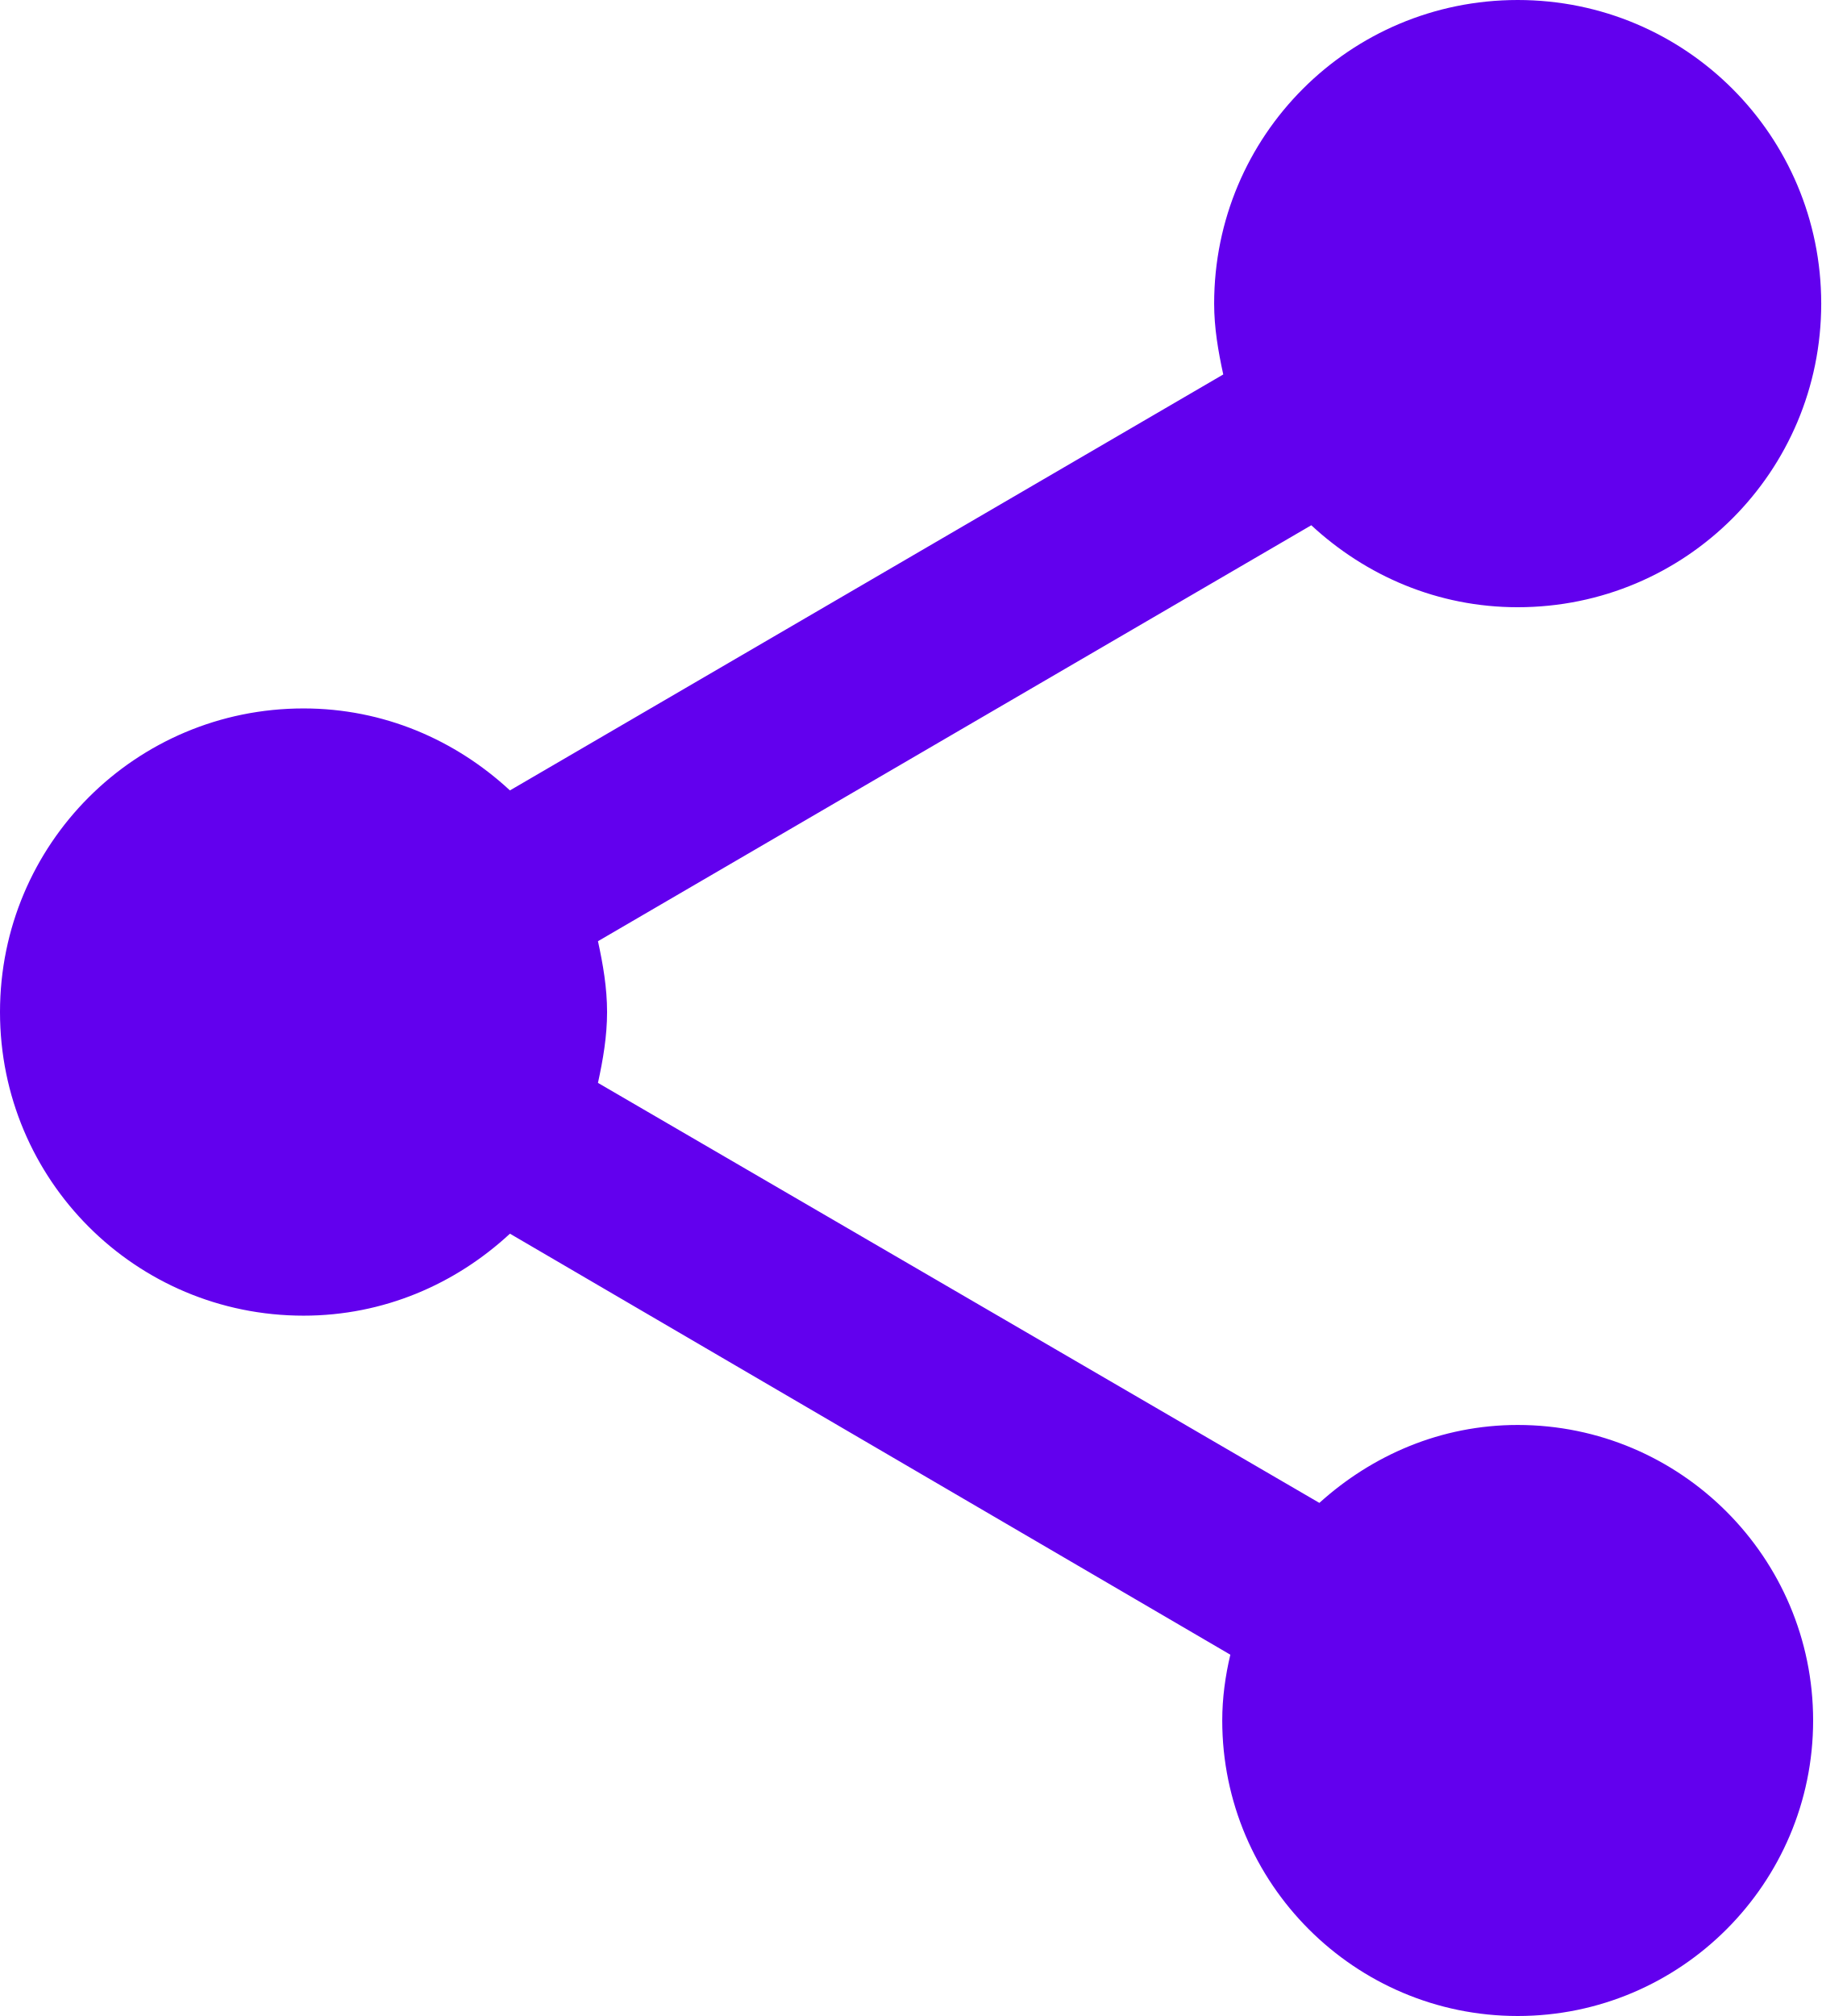
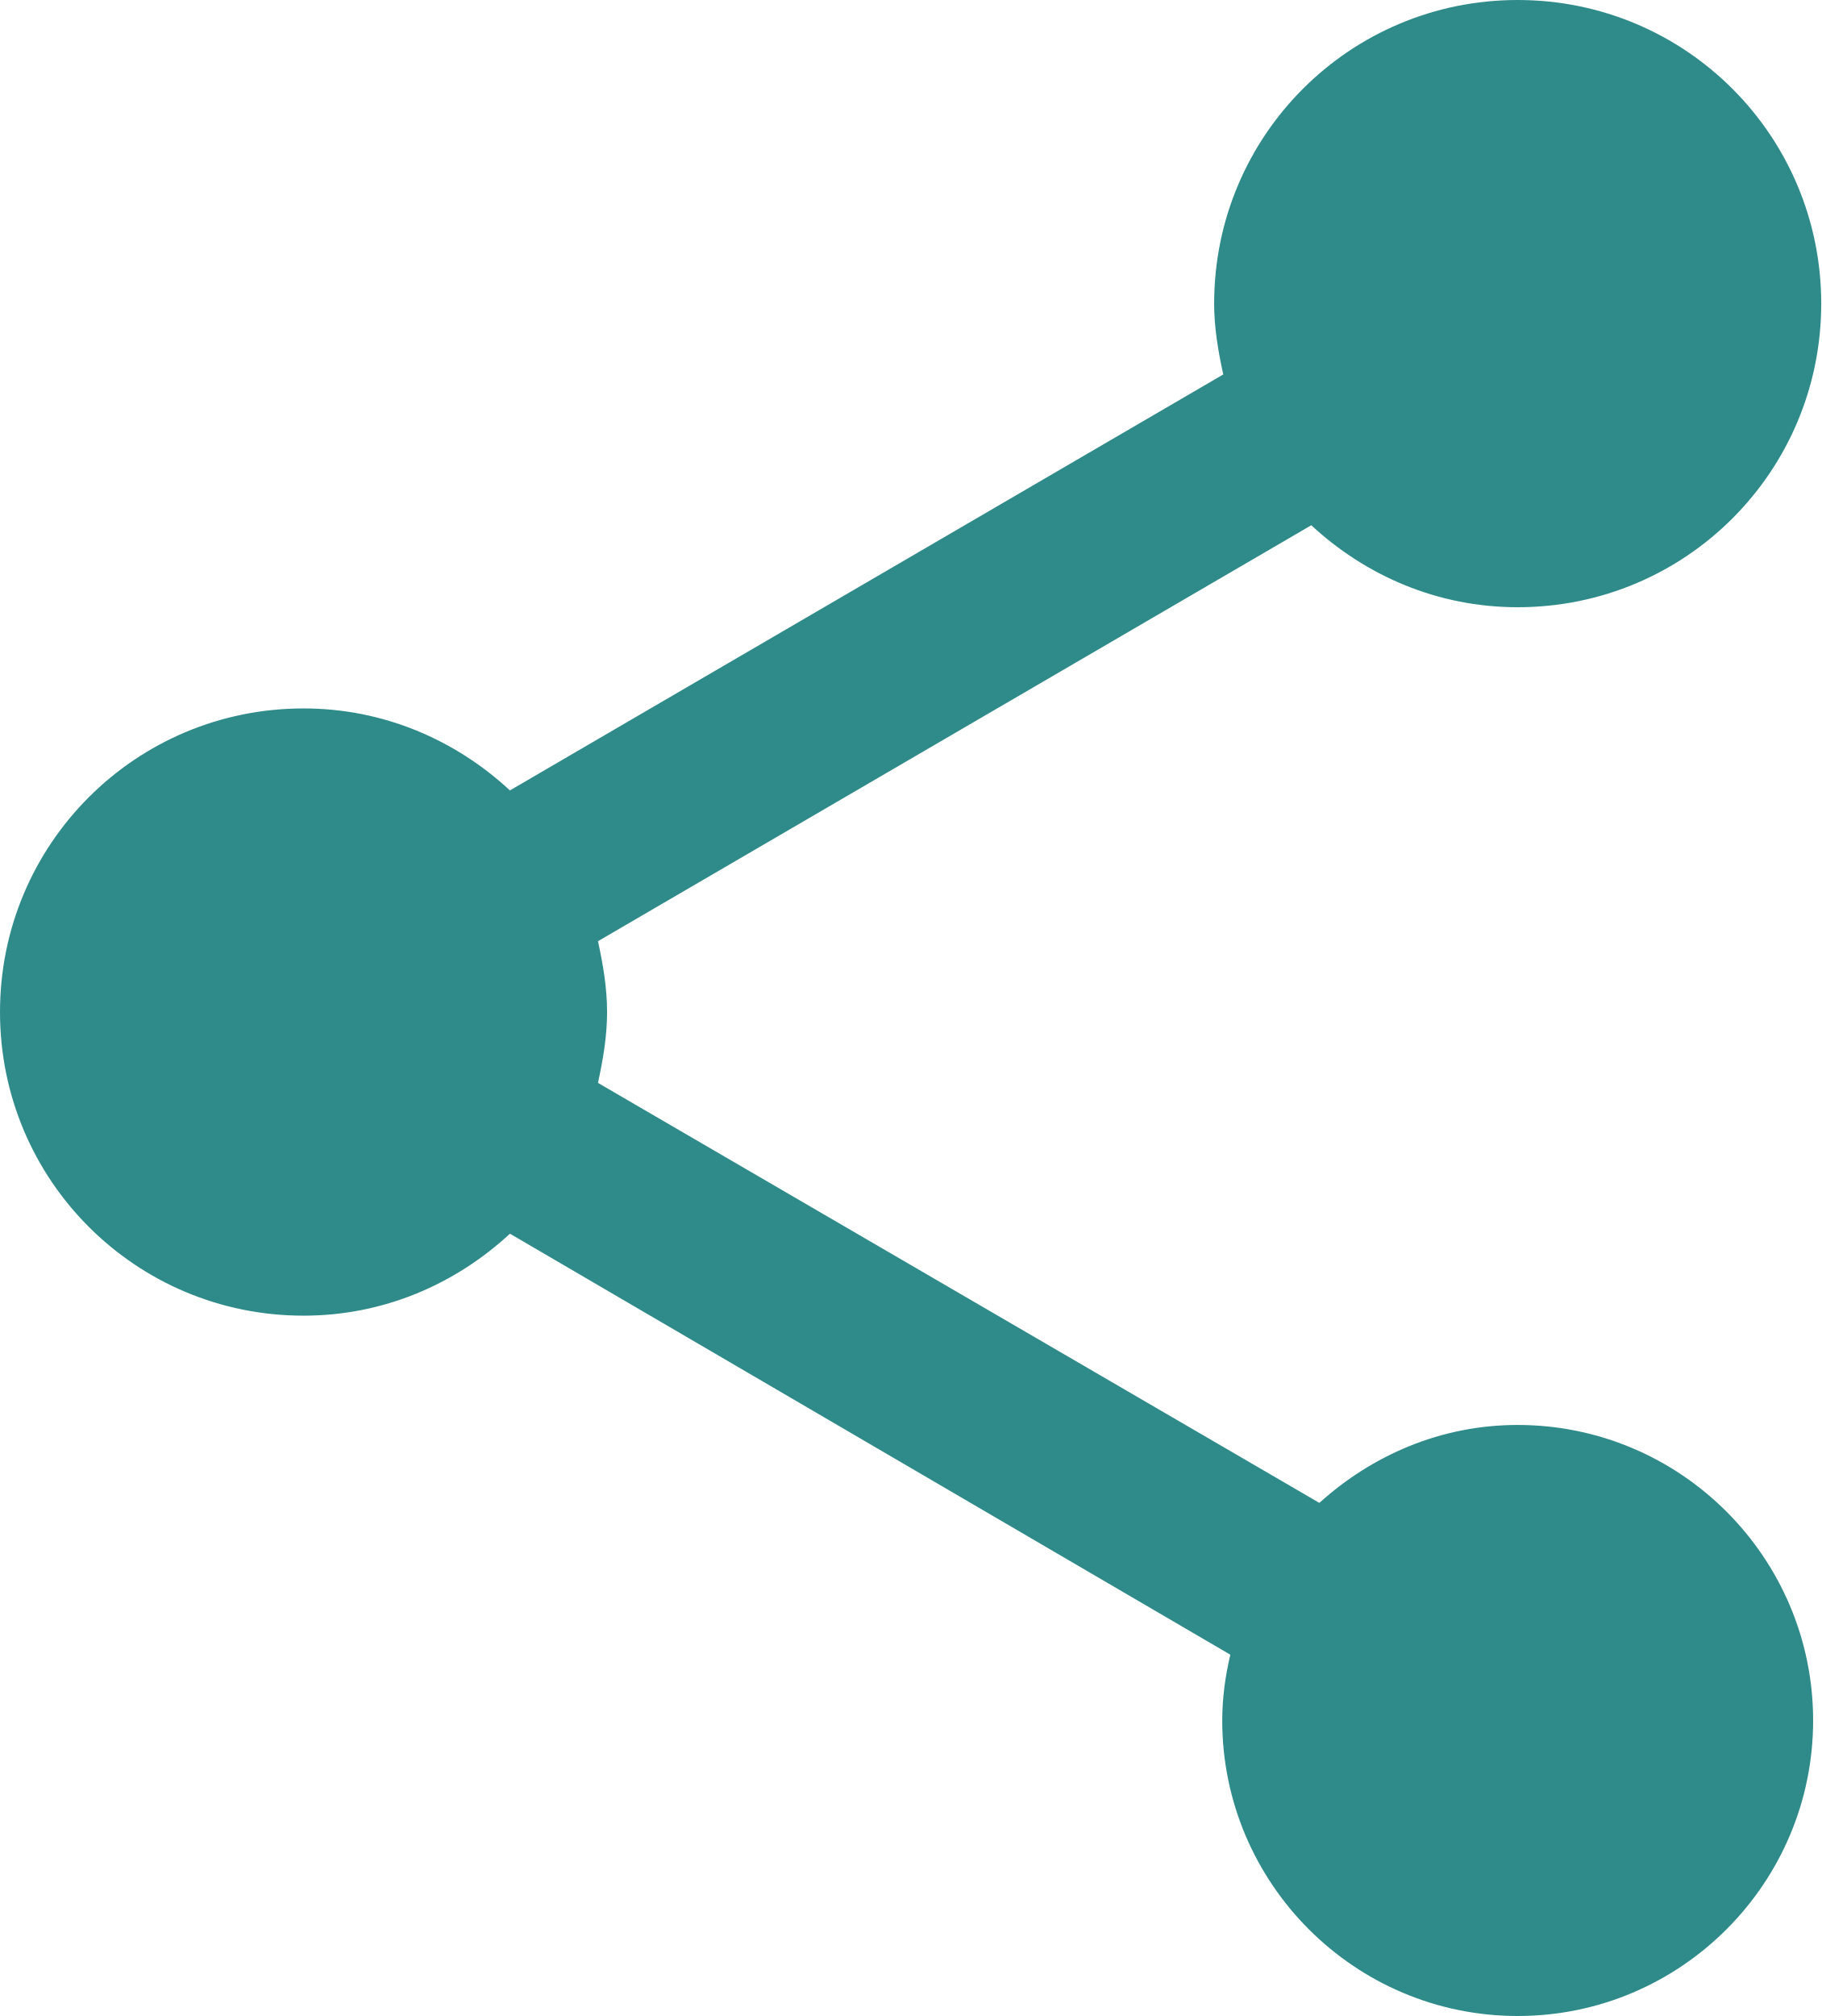
<svg xmlns="http://www.w3.org/2000/svg" width="18" height="19.92" viewBox="0 0 18 19.92" version="1.1" id="svg1">
  <defs id="defs1" />
-   <path fill="#6200ee" d="m 15,14.08 c -0.76,0 -1.44,0.3 -1.96,0.77 L 5.91,10.7 C 5.96,10.47 6,10.24 6,10 6,9.76 5.96,9.53 5.91,9.3 L 12.96,5.19 C 13.5,5.69 14.21,6 15,6 16.66,6 18,4.66 18,3 18,1.34 16.66,0 15,0 c -1.66,0 -3,1.34 -3,3 0,0.24 0.04,0.47 0.09,0.7 L 5.04,7.81 C 4.5,7.31 3.79,7 3,7 1.34,7 0,8.34 0,10 c 0,1.66 1.34,3 3,3 0.79,0 1.5,-0.31 2.04,-0.81 l 7.12,4.16 c -0.05,0.21 -0.08,0.43 -0.08,0.65 0,1.61 1.31,2.92 2.92,2.92 1.61,0 2.92,-1.31 2.92,-2.92 0,-1.61 -1.31,-2.92 -2.92,-2.92 z" id="path1" />
+   <path fill="#2f8a8a" d="m 15,14.08 c -0.76,0 -1.44,0.3 -1.96,0.77 L 5.91,10.7 C 5.96,10.47 6,10.24 6,10 6,9.76 5.96,9.53 5.91,9.3 L 12.96,5.19 C 13.5,5.69 14.21,6 15,6 16.66,6 18,4.66 18,3 18,1.34 16.66,0 15,0 c -1.66,0 -3,1.34 -3,3 0,0.24 0.04,0.47 0.09,0.7 L 5.04,7.81 C 4.5,7.31 3.79,7 3,7 1.34,7 0,8.34 0,10 c 0,1.66 1.34,3 3,3 0.79,0 1.5,-0.31 2.04,-0.81 l 7.12,4.16 c -0.05,0.21 -0.08,0.43 -0.08,0.65 0,1.61 1.31,2.92 2.92,2.92 1.61,0 2.92,-1.31 2.92,-2.92 0,-1.61 -1.31,-2.92 -2.92,-2.92 z" id="path1" />
</svg>
